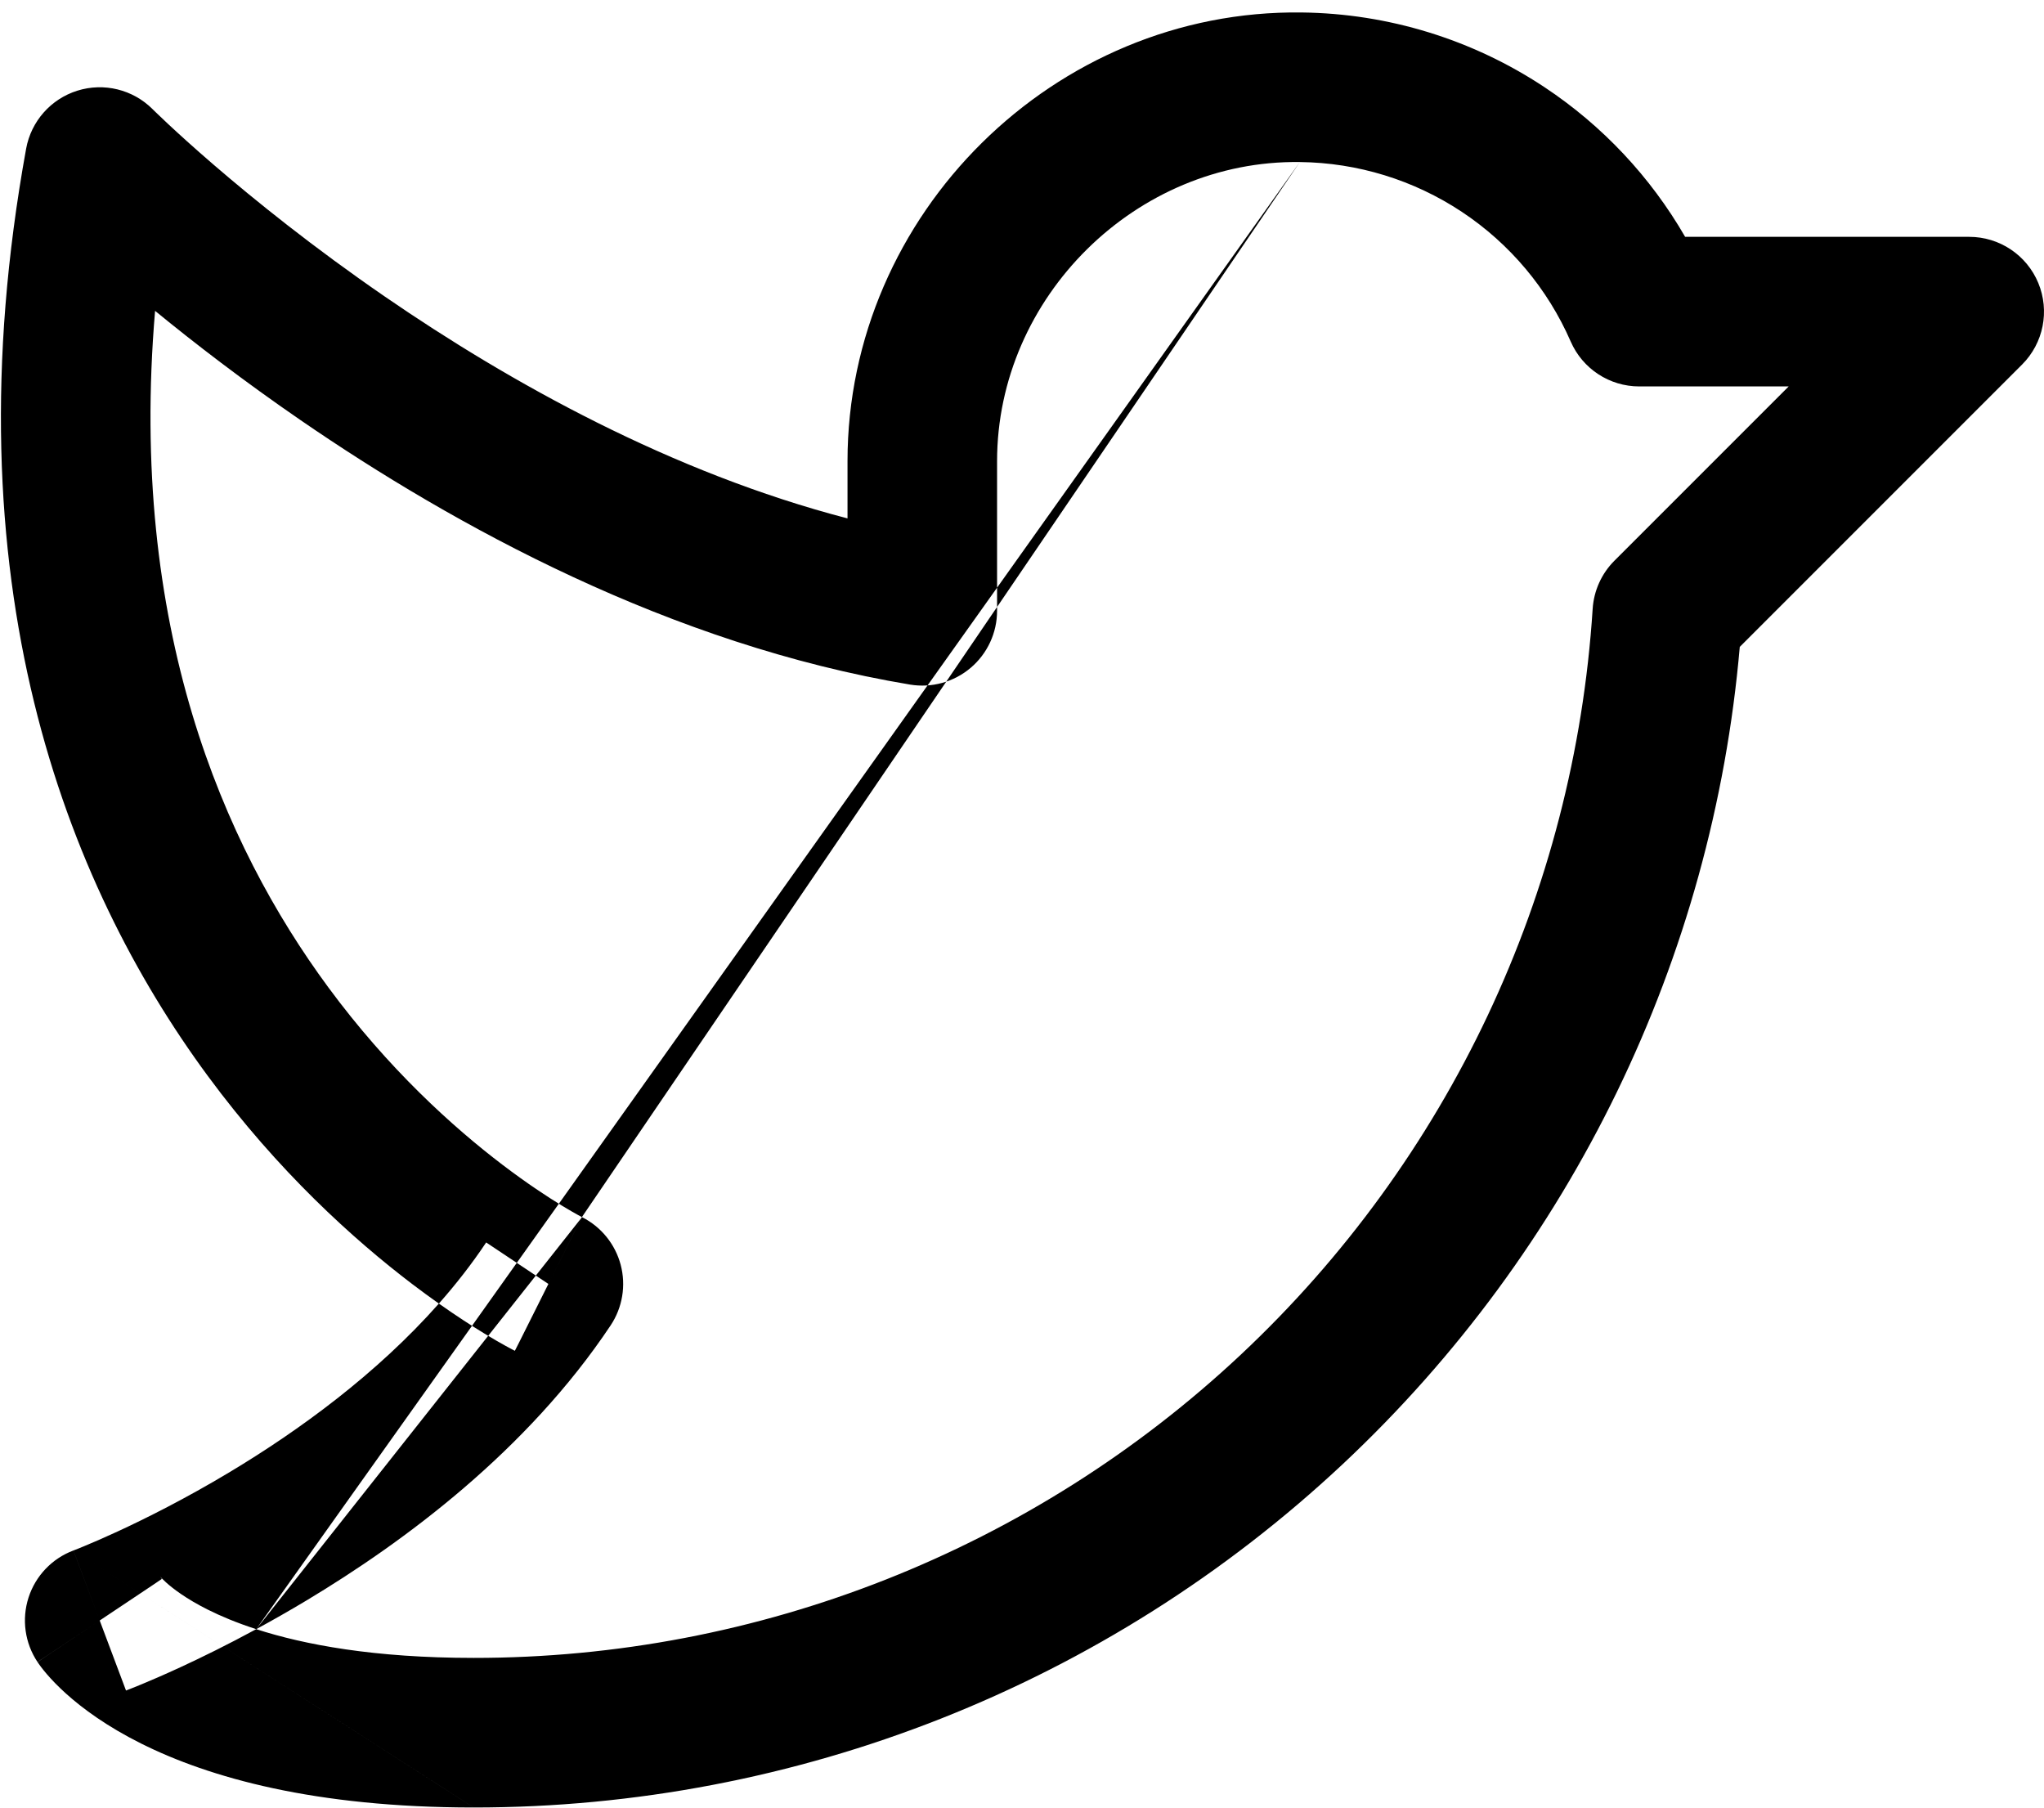
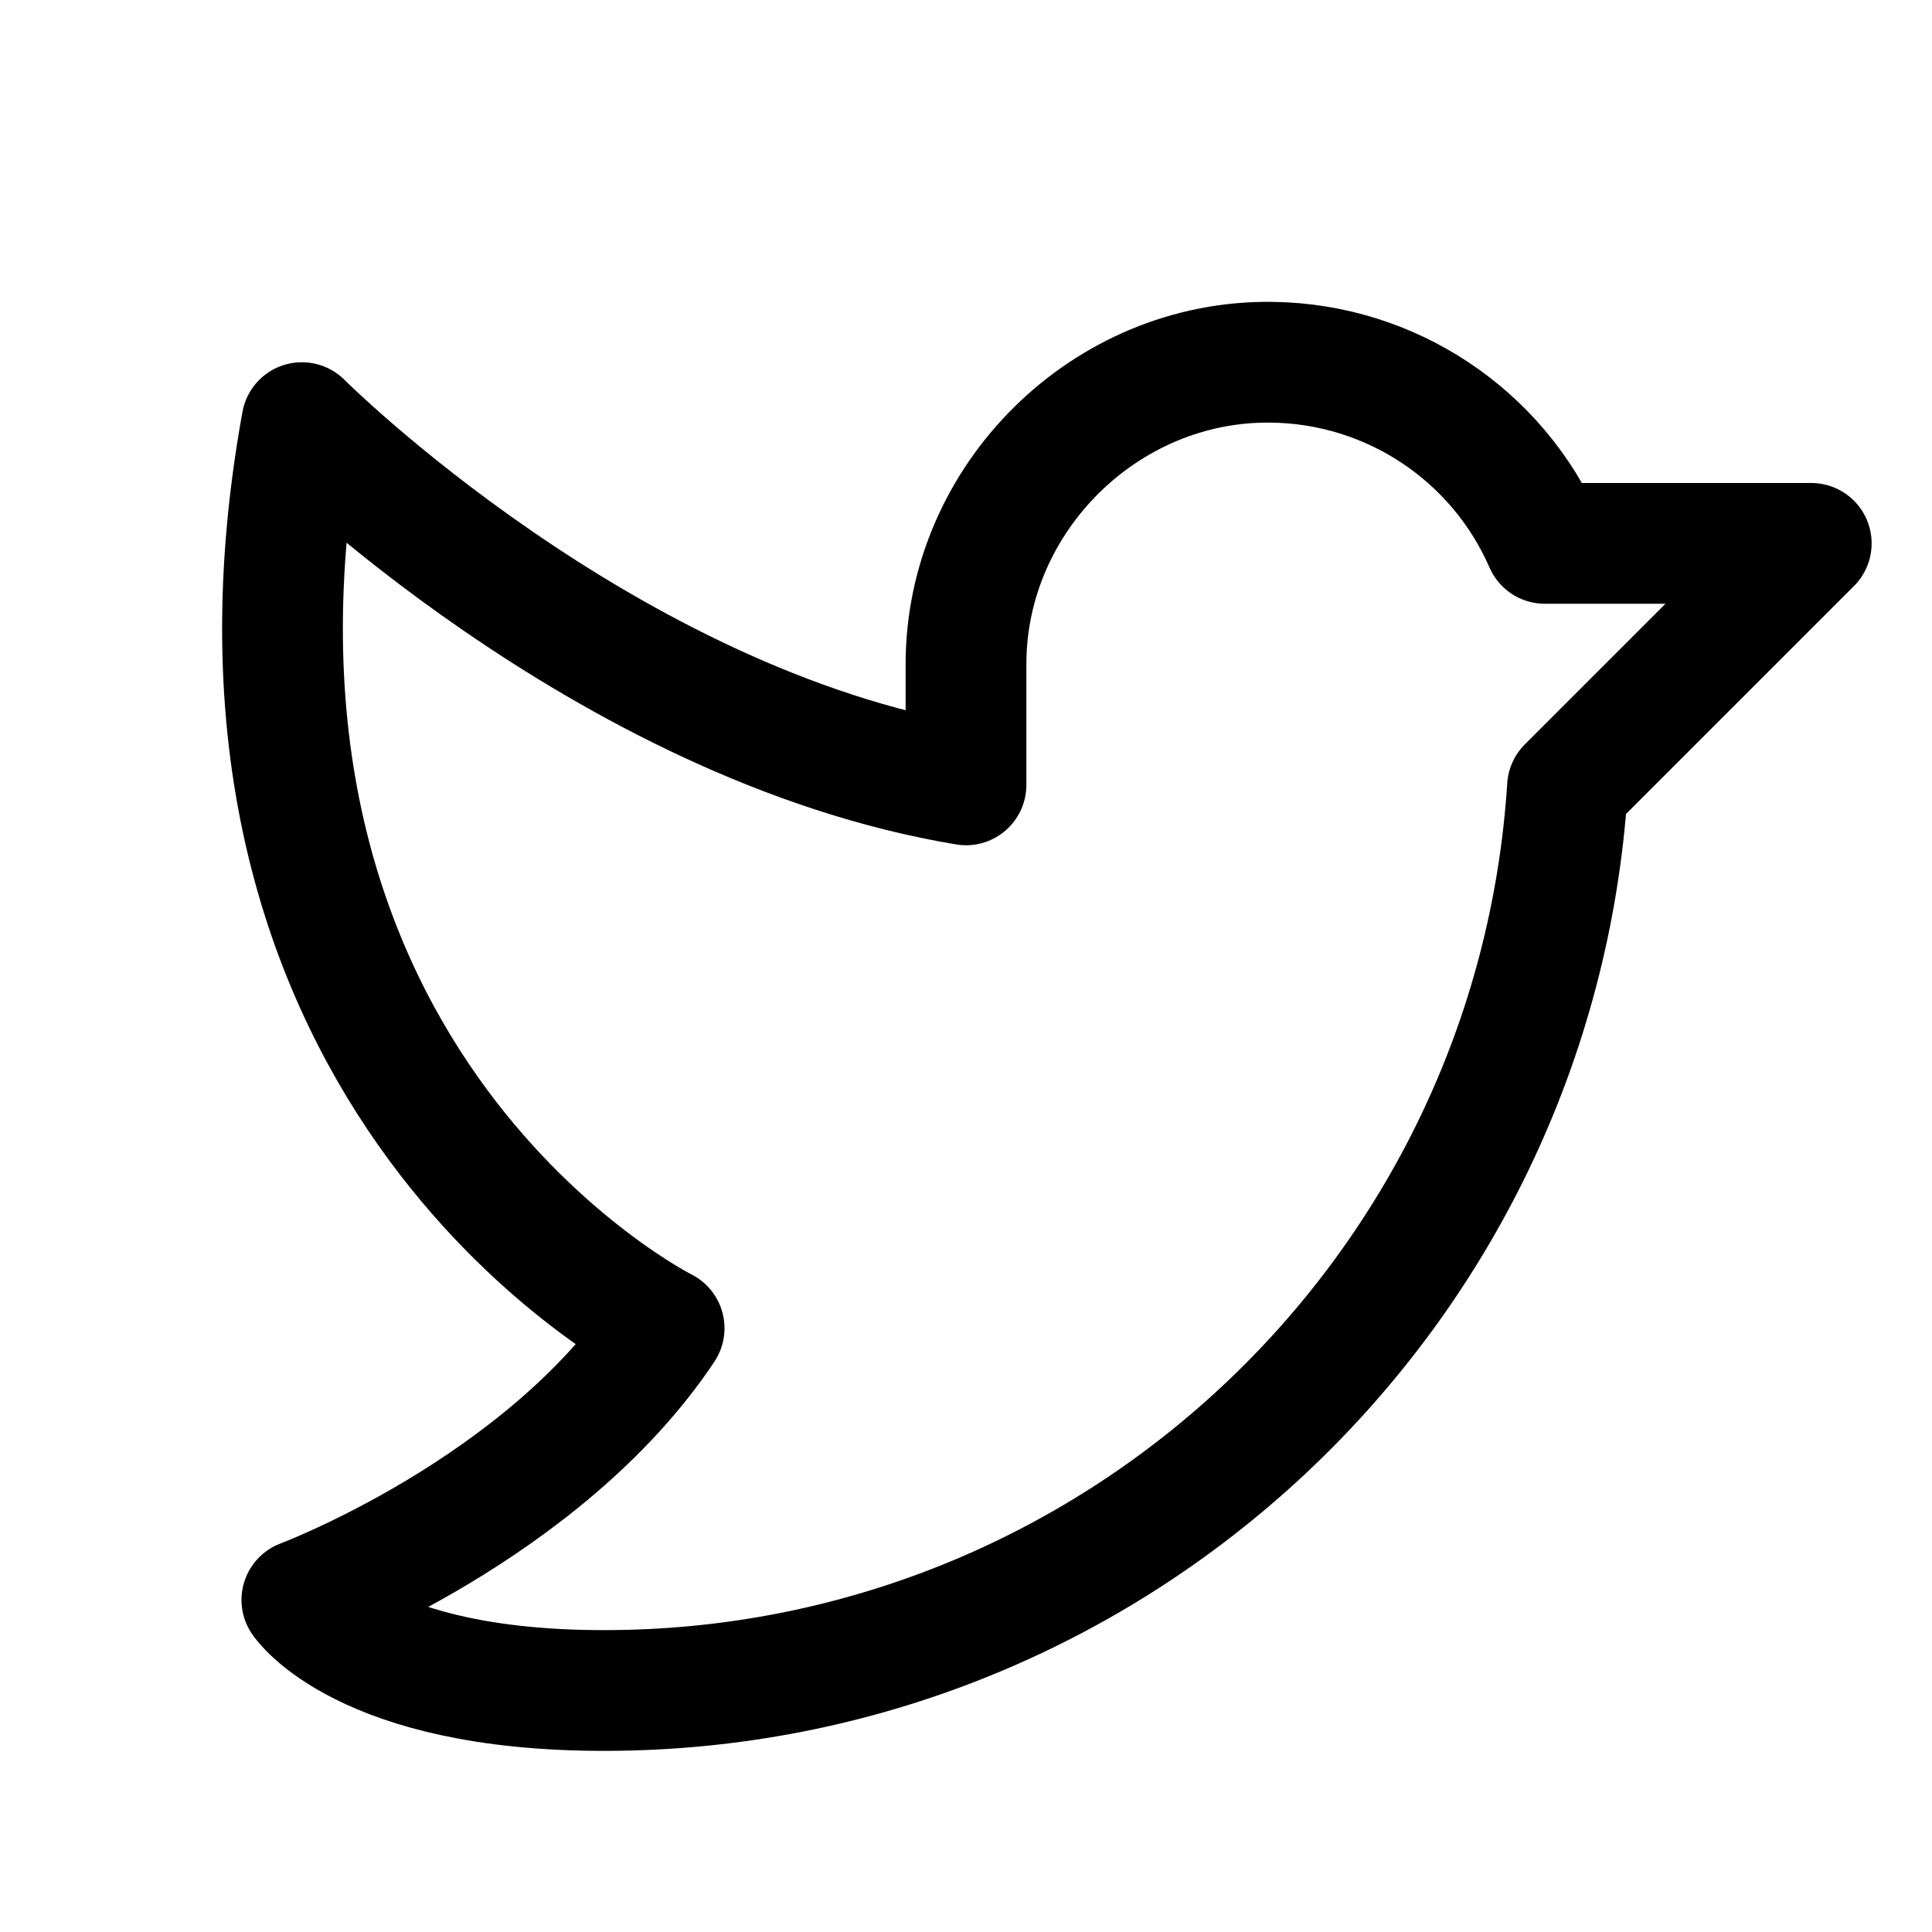
- <svg xmlns="http://www.w3.org/2000/svg" viewBox="0 0 164 145" fill="currentColor">
-   <path fill-rule="evenodd" clip-rule="evenodd" d="M104.293 12.999C91.148 12.82 80 23.836 80 37V49C80 50.764 79.224 52.438 77.878 53.578C76.532 54.718 74.753 55.208 73.013 54.918C53.783 51.713 36.441 42.178 24.101 33.694C19.536 30.556 15.6 27.523 12.443 24.938C10.29 50.261 17.905 67.757 26.33 79.191C31.175 85.766 36.365 90.434 40.321 93.444C42.295 94.946 43.95 96.026 45.082 96.716C45.648 97.06 46.081 97.306 46.357 97.458C46.495 97.534 46.593 97.586 46.649 97.615C46.676 97.63 46.693 97.638 46.699 97.642L46.694 97.639L46.689 97.636M44 103L46.683 97.633C46.685 97.635 46.687 97.635 46.689 97.636C46.686 97.635 46.683 97.633 44 103ZM35.213 104.576C36.585 103.024 37.863 101.389 39.008 99.672L44 103C41.317 108.367 41.313 108.365 41.31 108.363L41.302 108.359L41.283 108.349L41.231 108.323C41.191 108.303 41.139 108.276 41.077 108.243C40.951 108.177 40.781 108.087 40.571 107.971C40.149 107.739 39.563 107.405 38.84 106.964C37.862 106.369 36.631 105.577 35.213 104.576ZM5.893 124.382C5.891 124.383 5.889 124.384 5.887 124.384C4.175 125.028 2.851 126.418 2.29 128.158C1.728 129.901 1.992 131.805 3.008 133.328L8 130C3.008 133.328 3.011 133.333 3.014 133.337L3.02 133.347L3.033 133.366L3.061 133.407C3.08 133.435 3.102 133.466 3.125 133.498C3.171 133.564 3.225 133.637 3.286 133.718C3.409 133.88 3.562 134.073 3.749 134.292C4.124 134.729 4.632 135.266 5.299 135.866C6.636 137.069 8.583 138.5 11.317 139.867C16.795 142.606 25.245 145 37.997 145M20.558 130.695C21.834 130.002 23.186 129.236 24.587 128.395C32.432 123.688 42.287 116.386 48.992 106.328C49.947 104.896 50.241 103.123 49.799 101.46C49.359 99.803 48.23 98.413 46.699 97.642M20.558 130.695C18.217 131.965 16.129 132.986 14.452 133.76C13.154 134.359 12.095 134.813 11.349 135.122C10.975 135.277 10.679 135.395 10.469 135.478C10.364 135.519 10.281 135.552 10.22 135.575L10.146 135.603L10.113 135.616L10.11 135.617C10.108 135.617 10.107 135.618 8 130C12.992 126.672 12.989 126.667 12.986 126.663L12.98 126.654L12.969 126.637L12.948 126.606C12.934 126.587 12.922 126.569 12.911 126.553C12.889 126.522 12.872 126.499 12.86 126.484C12.846 126.465 12.84 126.458 12.844 126.462C12.846 126.465 12.851 126.472 12.86 126.482C12.907 126.537 13.055 126.703 13.326 126.947C13.864 127.431 14.917 128.25 16.683 129.133C17.706 129.645 18.984 130.185 20.558 130.695ZM20.558 130.695C24.404 131.94 30.02 133 38 133H38.003C60.862 133.011 82.868 124.317 99.546 108.684C116.223 93.05 126.322 71.653 127.787 48.84C127.881 47.385 128.501 46.014 129.532 44.982L143.515 31H131.525C129.139 31 126.98 29.586 126.026 27.4C124.177 23.163 121.143 19.549 117.29 16.995C113.437 14.44 108.928 13.053 104.306 13L104.293 12.999M38 145C63.908 145.012 88.849 135.157 107.752 117.439C126.098 100.242 137.419 76.892 139.59 51.895L162.243 29.243C163.959 27.527 164.472 24.946 163.543 22.704C162.614 20.462 160.427 19 158 19H135.207C132.433 14.195 128.576 10.079 123.921 6.993C118.143 3.163 111.382 1.082 104.45 1.001C84.598 0.733 68 17.166 68 37V41.587C53.901 37.92 40.923 30.697 30.899 23.806C25.112 19.828 20.41 16.029 17.165 13.235C15.544 11.839 14.292 10.698 13.455 9.916C13.037 9.526 12.723 9.225 12.519 9.027C12.416 8.928 12.342 8.855 12.296 8.81L12.248 8.762L12.241 8.756C12.24 8.755 12.24 8.755 12.24 8.754C10.662 7.179 8.34 6.608 6.211 7.273C4.081 7.938 2.496 9.731 2.097 11.927C-4.217 46.651 5.25 70.811 16.669 86.309C22.325 93.984 28.385 99.441 33.054 102.994C33.812 103.57 34.534 104.097 35.213 104.576C30.237 110.205 24.021 114.74 18.413 118.105C14.884 120.222 11.707 121.811 9.423 122.865C8.284 123.391 7.373 123.781 6.76 124.034C6.454 124.161 6.223 124.253 6.076 124.311C6.002 124.34 5.949 124.361 5.918 124.372L5.893 124.382L8 130C5.893 124.382 5.892 124.383 5.891 124.383L5.893 124.382" />
+ <svg xmlns="http://www.w3.org/2000/svg" fill="currentColor" viewBox="0 0 256 256">
+   <rect width="256" height="256" fill="none" />
+   <path d="M128,88c0-22,18.5-40.3,40.5-40a40,40,0,0,1,36.2,24H240l-32.3,32.3A127.9,127.9,0,0,1,80,224c-32,0-40-12-40-12s32-12,48-36c0,0-64-32-48-120,0,0,40,40,88,48Z" fill="none" stroke="currentColor" stroke-linecap="round" stroke-linejoin="round" stroke-width="16" />
</svg>
